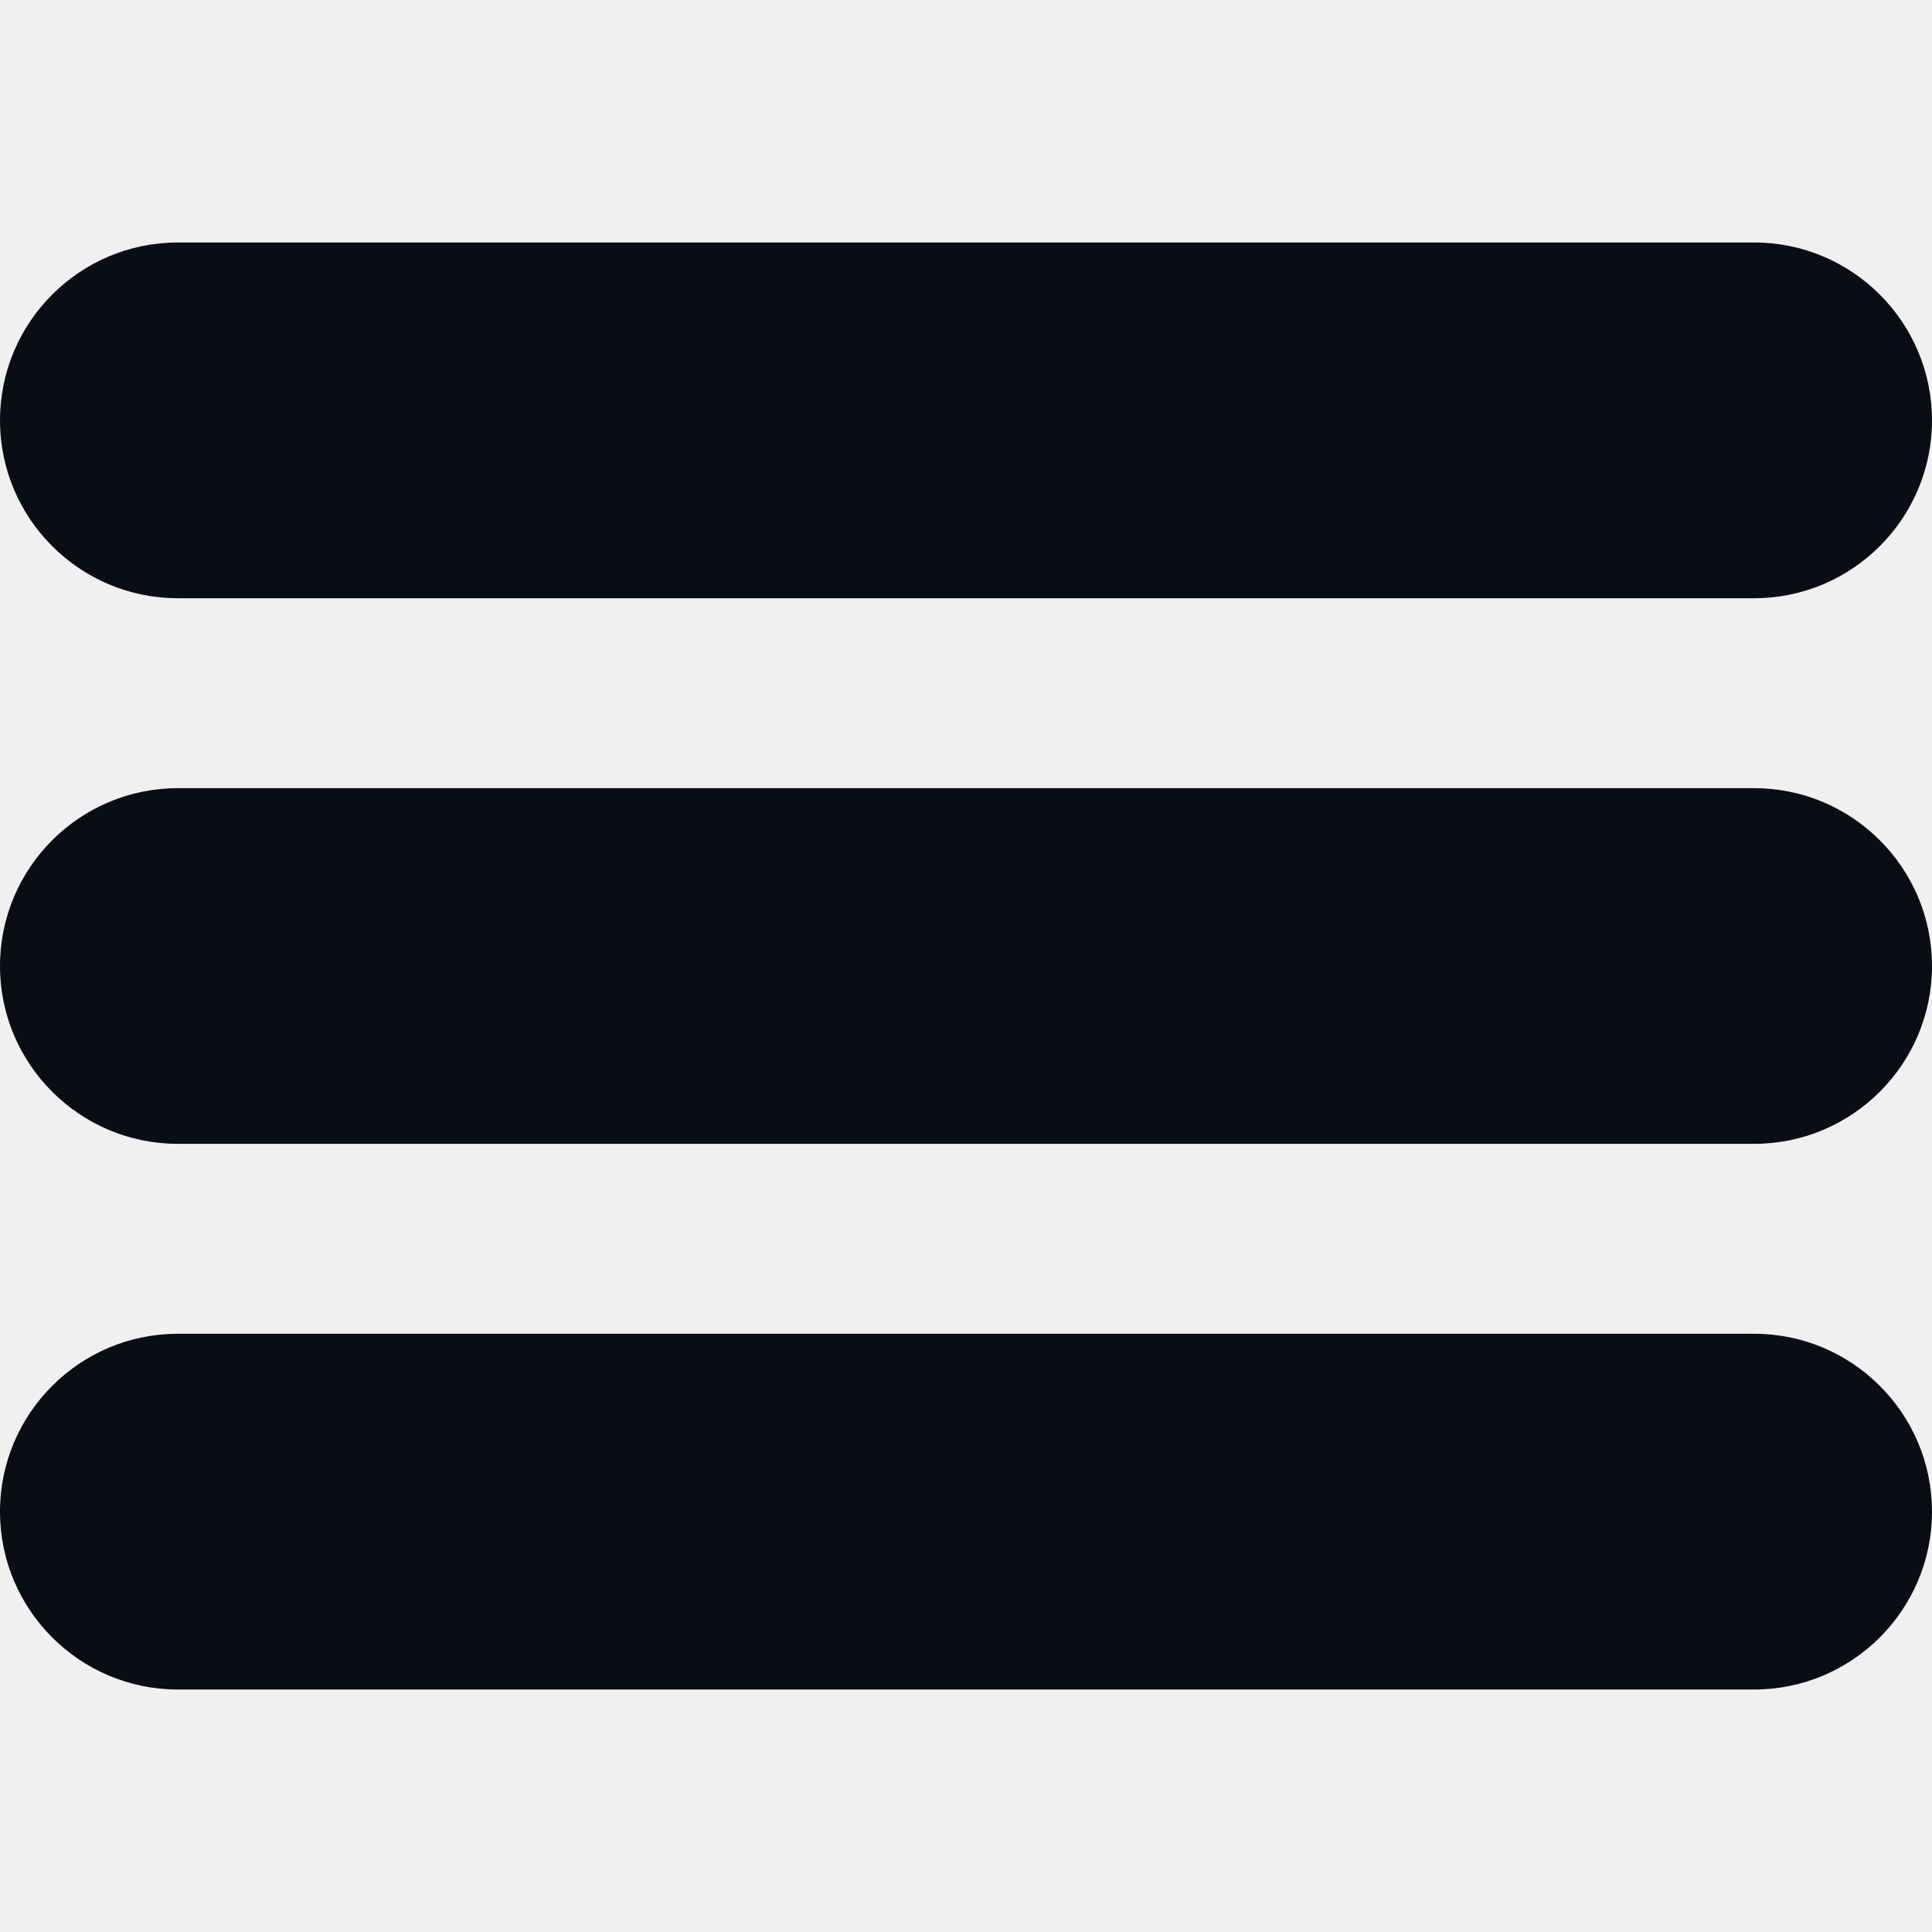
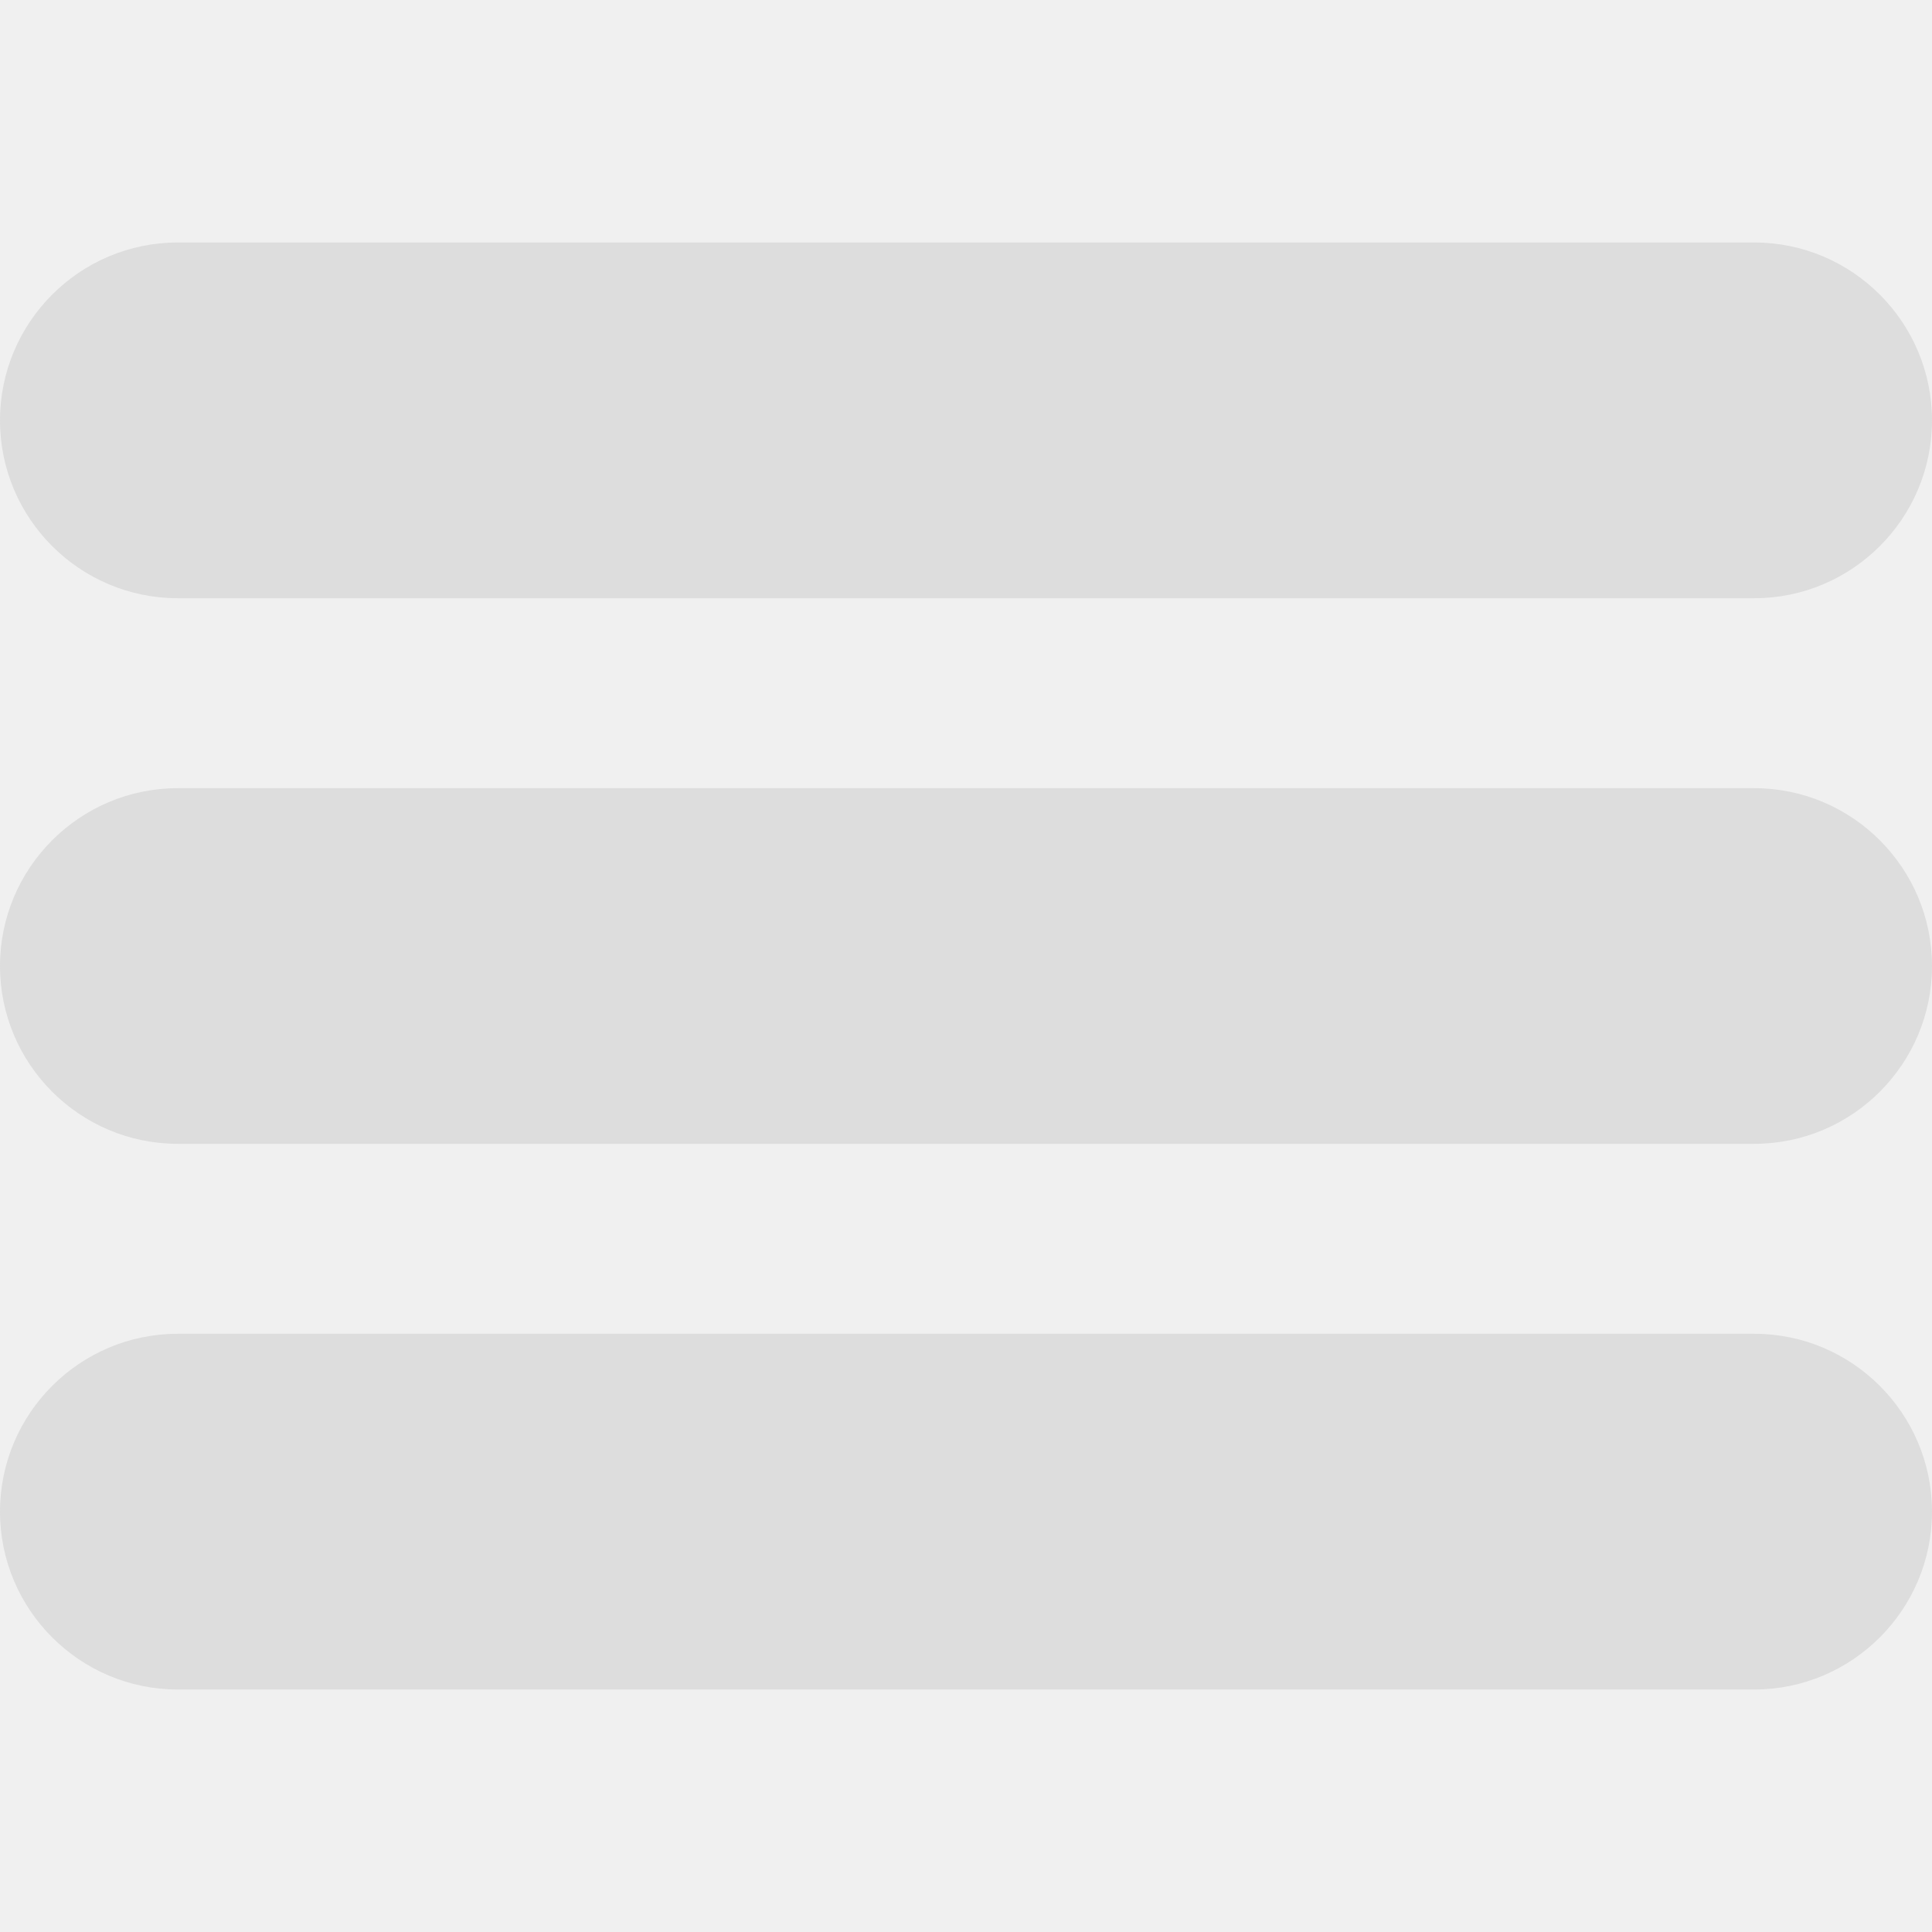
<svg xmlns="http://www.w3.org/2000/svg" width="45" height="45" viewBox="0 0 45 45" fill="none">
  <g clip-path="url(#clip0)">
-     <path d="M40.859 5.648H4.141C1.858 5.648 0 7.506 0 9.792C0 12.076 1.858 13.934 4.141 13.934H40.859C43.142 13.934 45 12.076 45 9.792C45 7.506 43.142 5.648 40.859 5.648Z" fill="#0B0D15" />
-     <path d="M40.859 18.358H4.141C1.858 18.358 0 20.215 0 22.501C0 24.785 1.858 26.642 4.141 26.642H40.859C43.142 26.642 45 24.785 45 22.501C45 20.215 43.142 18.358 40.859 18.358V18.358Z" fill="#0B0D15" />
-     <path d="M40.859 31.066H4.141C1.858 31.066 0 32.924 0 35.21C0 37.494 1.858 39.352 4.141 39.352H40.859C43.142 39.352 45 37.494 45 35.21C45 32.924 43.142 31.066 40.859 31.066Z" fill="#0B0D15" />
+     <path d="M40.859 5.648H4.141C1.858 5.648 0 7.506 0 9.792C0 12.076 1.858 13.934 4.141 13.934H40.859C43.142 13.934 45 12.076 45 9.792C45 7.506 43.142 5.648 40.859 5.648Z" fill="#ddd" />
+     <path d="M40.859 18.358H4.141C1.858 18.358 0 20.215 0 22.501C0 24.785 1.858 26.642 4.141 26.642H40.859C43.142 26.642 45 24.785 45 22.501C45 20.215 43.142 18.358 40.859 18.358V18.358Z" fill="#ddd" />
+     <path d="M40.859 31.066H4.141C1.858 31.066 0 32.924 0 35.21C0 37.494 1.858 39.352 4.141 39.352H40.859C43.142 39.352 45 37.494 45 35.21C45 32.924 43.142 31.066 40.859 31.066Z" fill="#ddd" />
  </g>
  <defs>
    <clipPath id="clip0">
      <rect width="45" height="45" fill="white" />
    </clipPath>
  </defs>
</svg>
